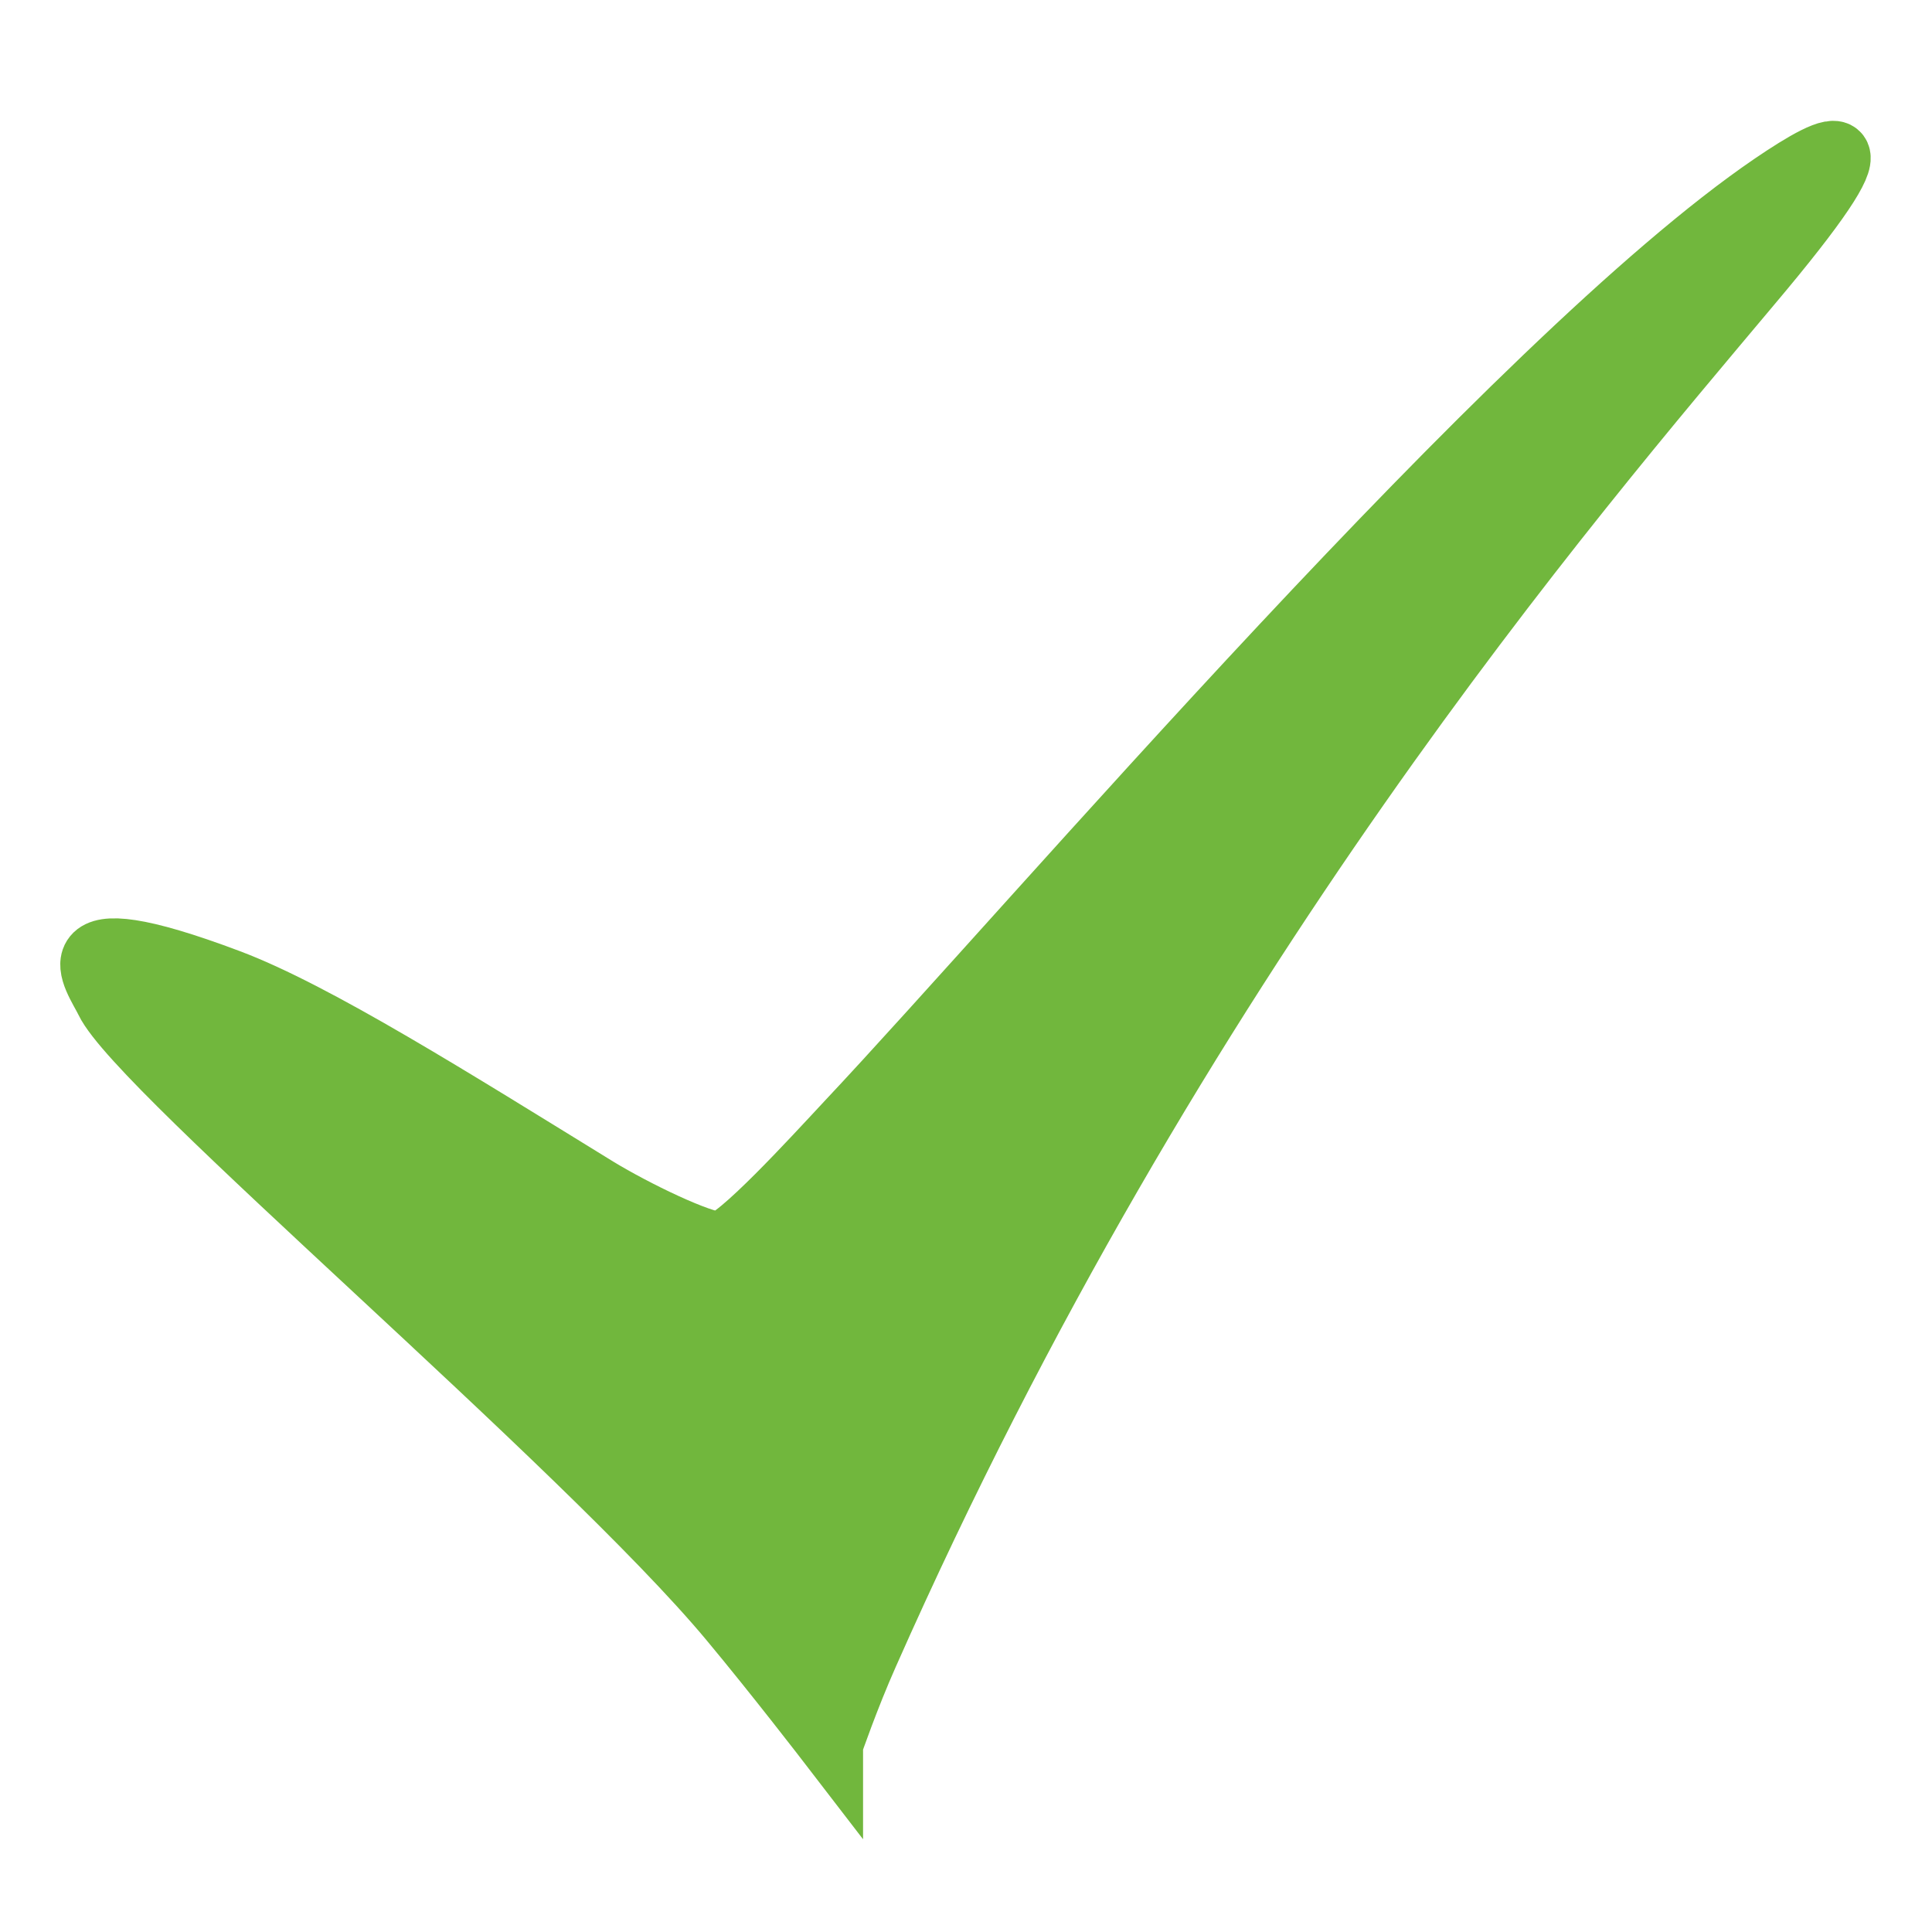
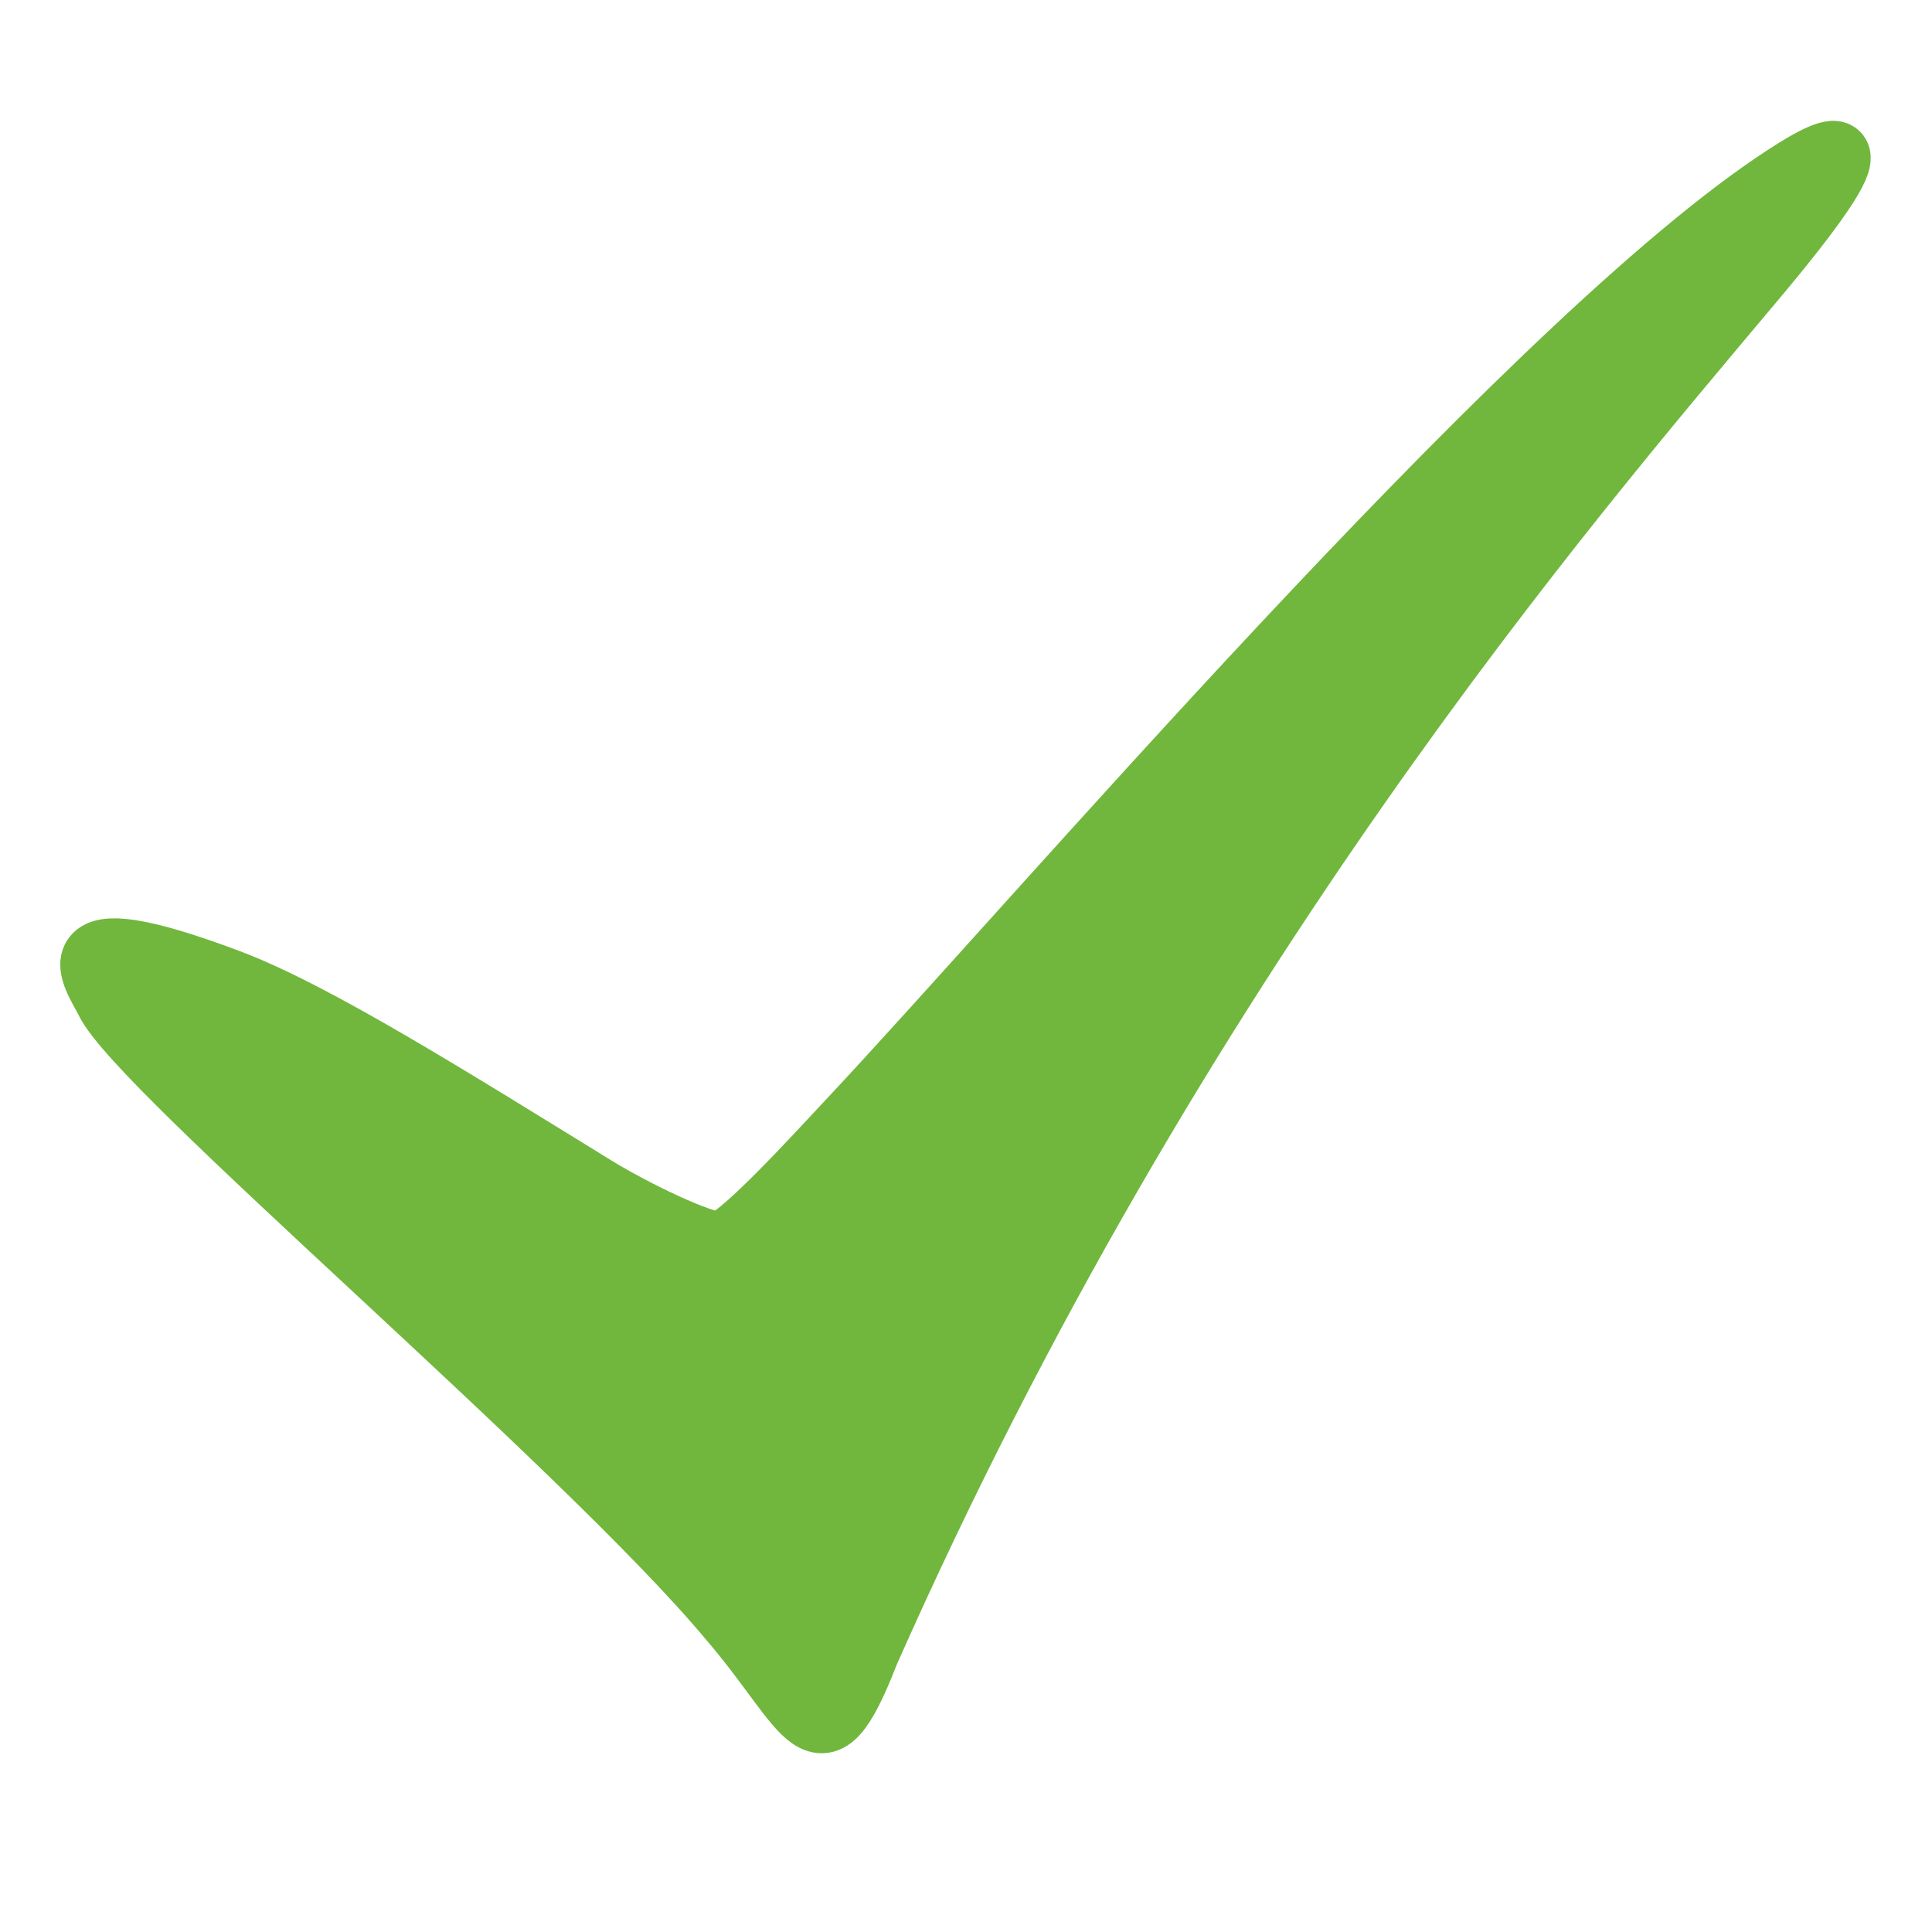
- <svg xmlns="http://www.w3.org/2000/svg" viewBox="0 0 16 16" width="16" height="16">
-   <path d="m6.88 14.444s0.135-0.392 0.295-0.751c2.562-5.789 5.853-9.6 7.308-11.335 1.183-1.401 0.719-1.177 0.199-0.823-2.137 1.456-6.129 6.14-7.656 7.764-0.279 0.299-0.922 1.004-1.067 1.004-0.16 0-0.705-0.263-1.02-0.455-1.19-0.732-2.33-1.451-3.045-1.72-1.523-0.574-1.092-0.026-1.005 0.157 0.271 0.568 3.948 3.664 5.165 5.124 0.377 0.452 0.826 1.036 0.826 1.036z" fill="#71B73D" stroke="#71B73D" stroke-miterlimit="10" stroke-width=".535" />
+ <svg xmlns="http://www.w3.org/2000/svg" height="16" viewBox="0 0 16 16" width="16" version="1.1">
+   <path d="m7.175 13.693c2.562-5.789 5.853-9.6 7.308-11.335 1.183-1.401 0.719-1.177 0.199-0.823-2.137 1.456-6.129 6.14-7.656 7.764-0.279 0.299-0.922 1.004-1.067 1.004-0.16 0-0.705-0.263-1.02-0.455-1.19-0.732-2.33-1.451-3.045-1.72-1.523-0.574-1.092-0.026-1.005 0.157 0.271 0.568 3.948 3.664 5.165 5.124 0.664 0.775 0.725 1.292 1.121 0.286z" stroke="#71b73d" stroke-miterlimit="10" stroke-width="0.535" fill="#71b73d" />
</svg>
